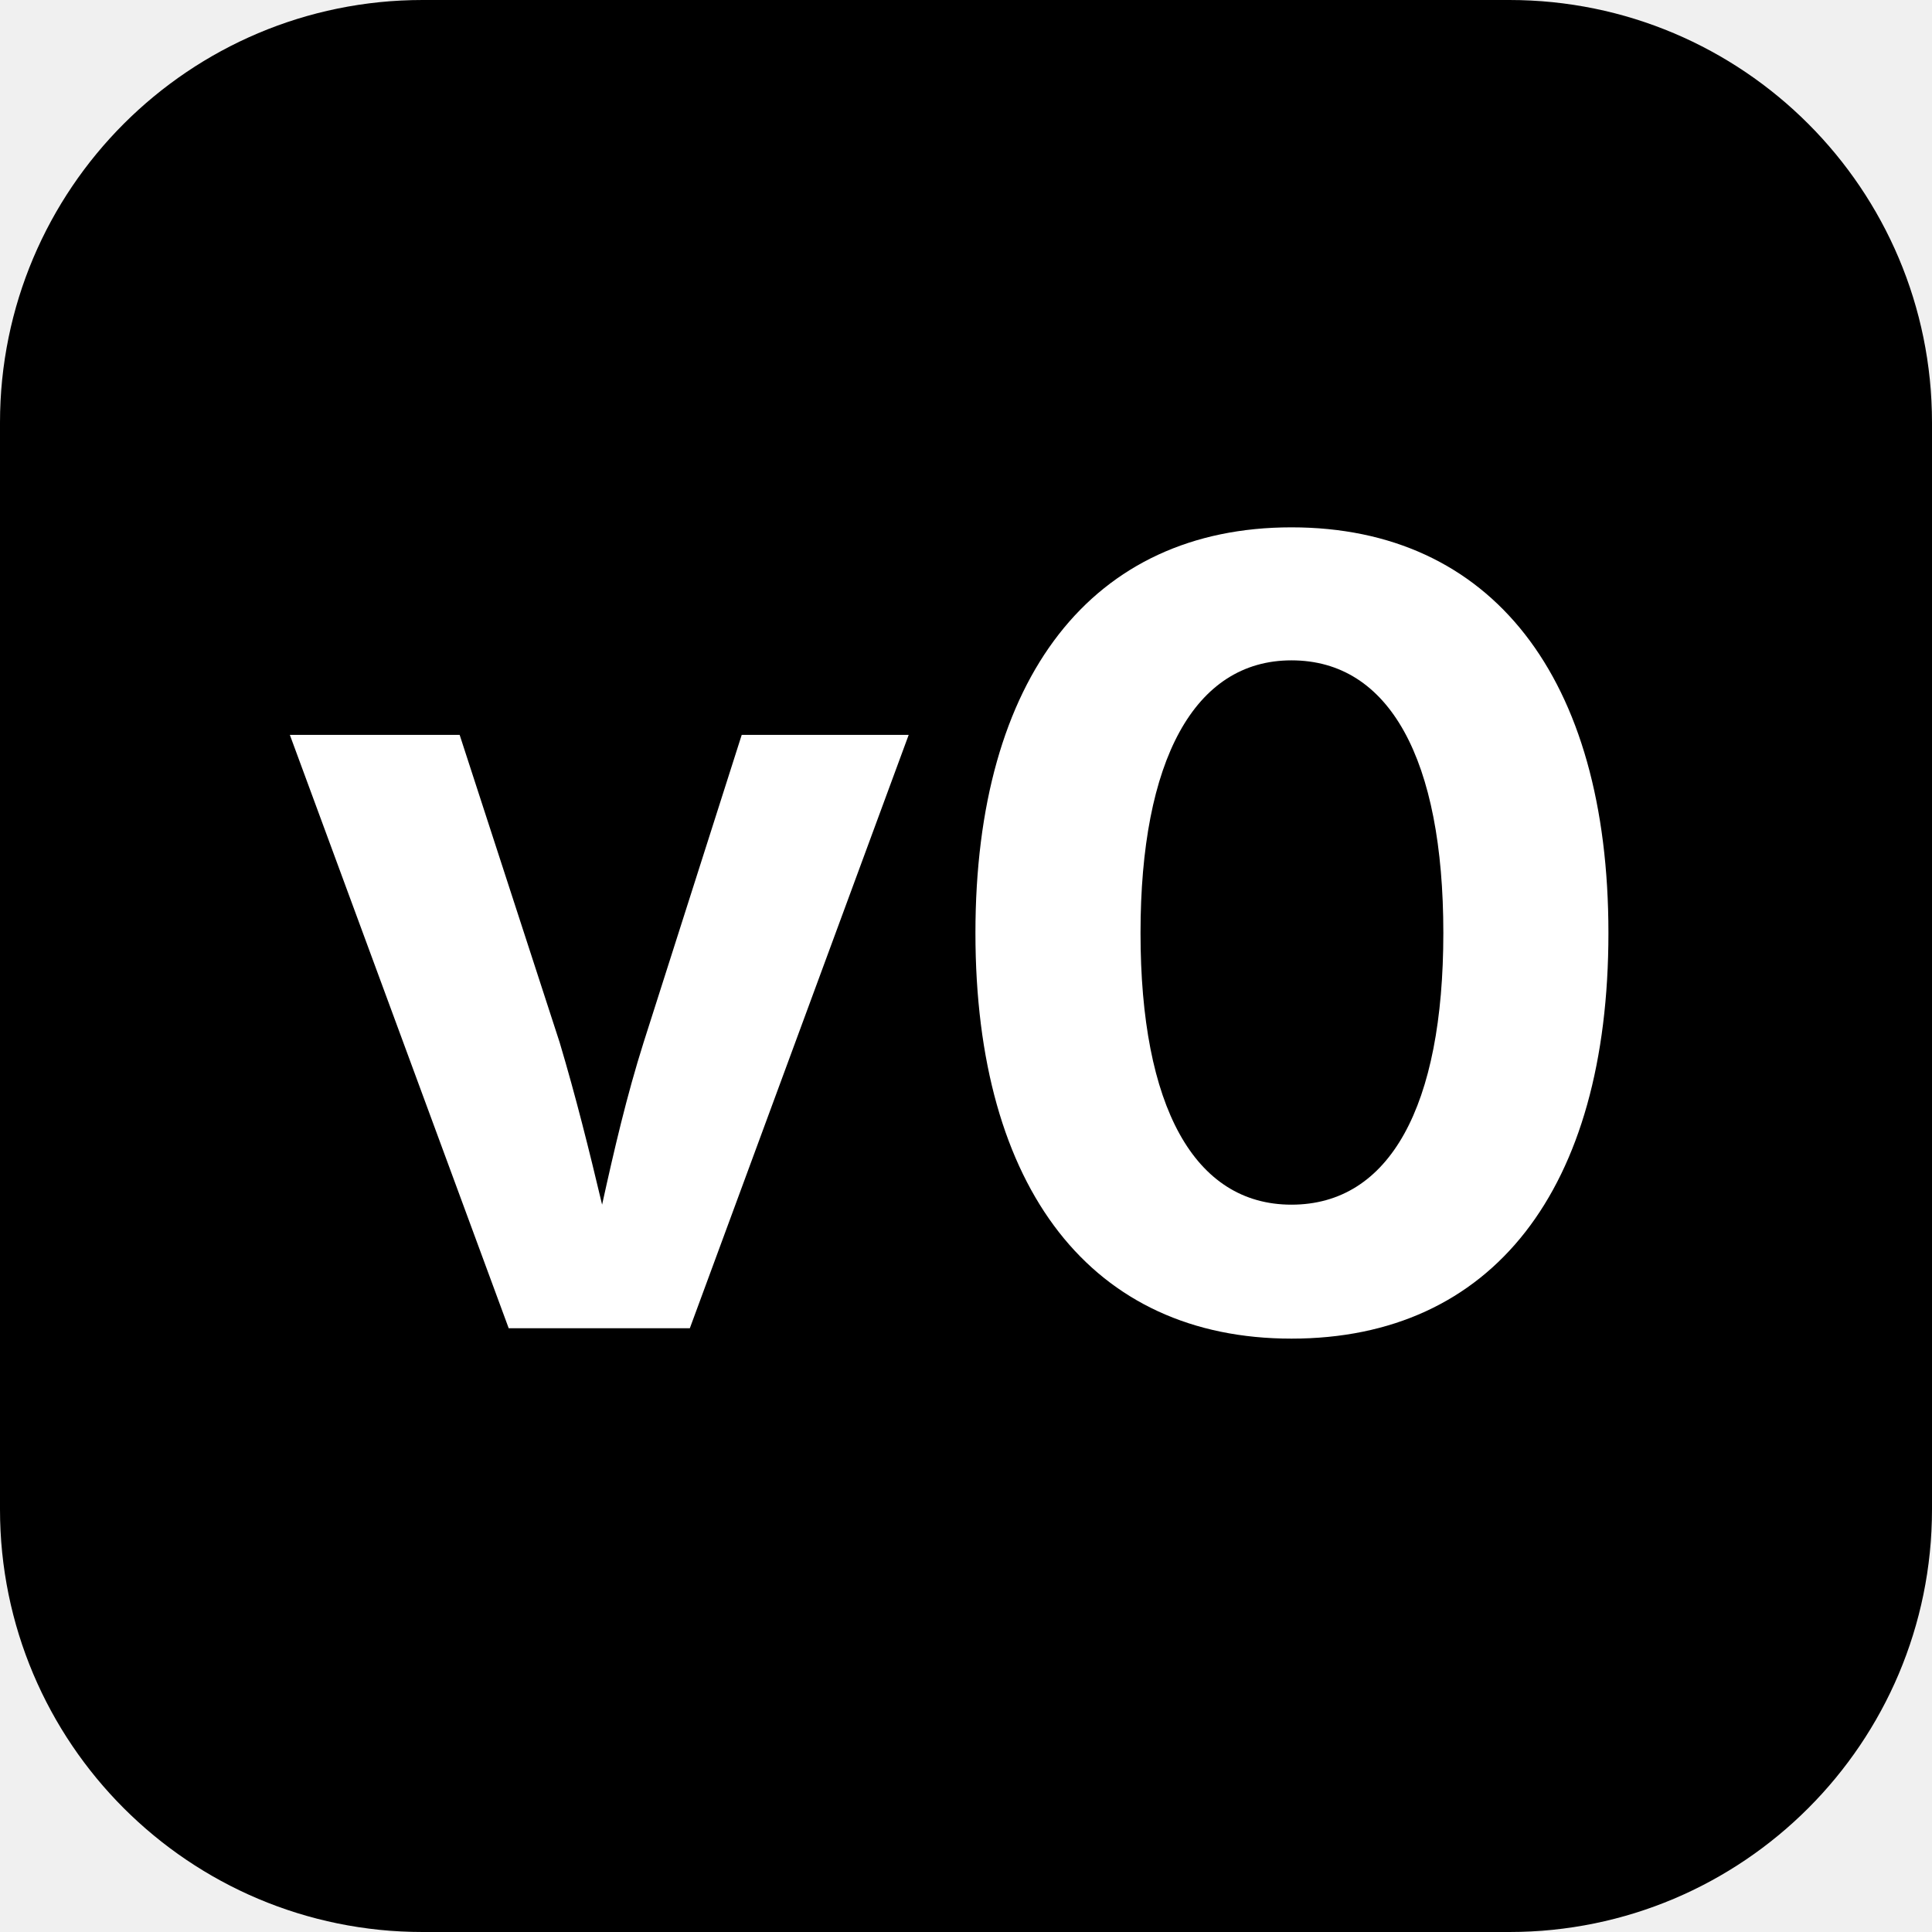
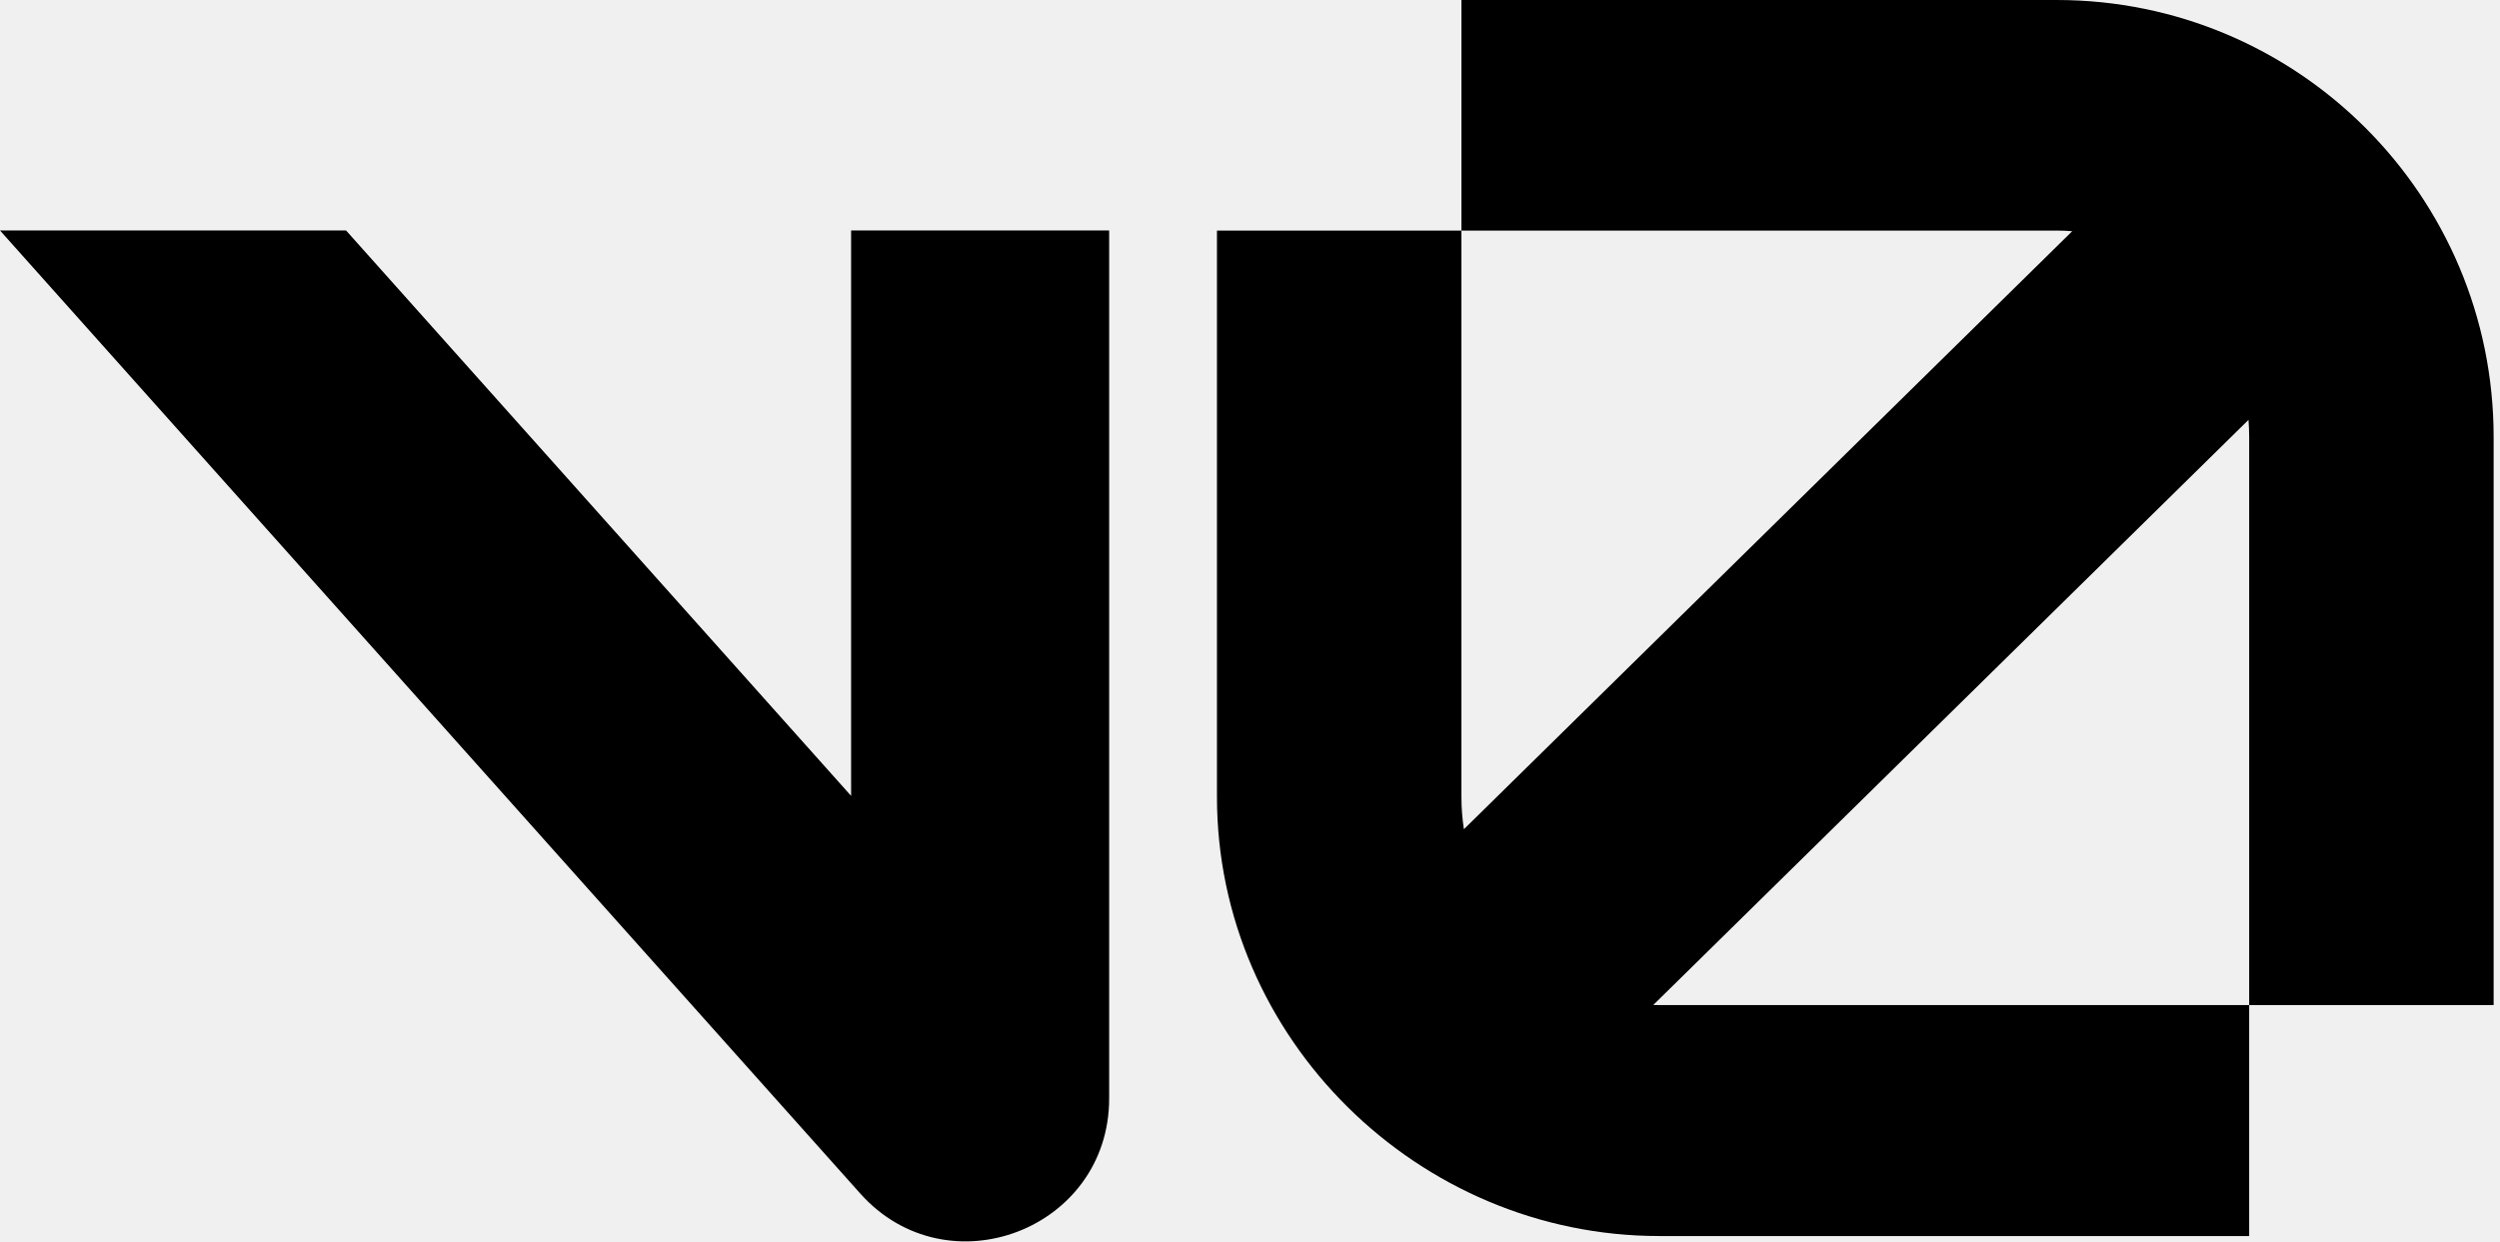
- <svg xmlns="http://www.w3.org/2000/svg" width="32" height="32" viewBox="0 0 32 32" fill="none">
-   <rect x="1" y="1" width="30" height="30" rx="6" fill="black" stroke="black" stroke-width="2" />
-   <text x="16" y="22" font-family="system-ui, -apple-system, sans-serif" font-size="18" font-weight="bold" fill="white" text-anchor="middle">v0</text>
+ <svg xmlns="http://www.w3.org/2000/svg" width="145" height="72" viewBox="0 0 145 72" fill="none">
+   <g clip-path="url(#clip0_421_89)">
+     <path d="M84.797 0H119.333C133.336 0 144.689 11.352 144.689 25.356V58.293H130.504V25.356C130.504 25.019 130.491 24.684 130.465 24.352L95.929 58.287C96.046 58.291 96.162 58.293 96.28 58.293H130.504V71.69H96.28C82.276 71.69 70.612 60.226 70.612 46.222V13.374H84.797V46.222C84.797 46.855 84.846 47.48 84.941 48.093L120.236 13.411C119.939 13.386 119.638 13.374 119.333 13.374H84.797V0Z" fill="black" />
+     <path d="M49.913 69.222L0 13.368H20.08L49.384 46.16V13.368H64.357V63.709C64.357 71.307 54.975 74.888 49.913 69.222Z" fill="black" />
+   </g>
+   <defs>
+     <clipPath id="clip0_421_89">
+       <rect width="144.69" height="72" fill="white" />
+     </clipPath>
+   </defs>
</svg>
